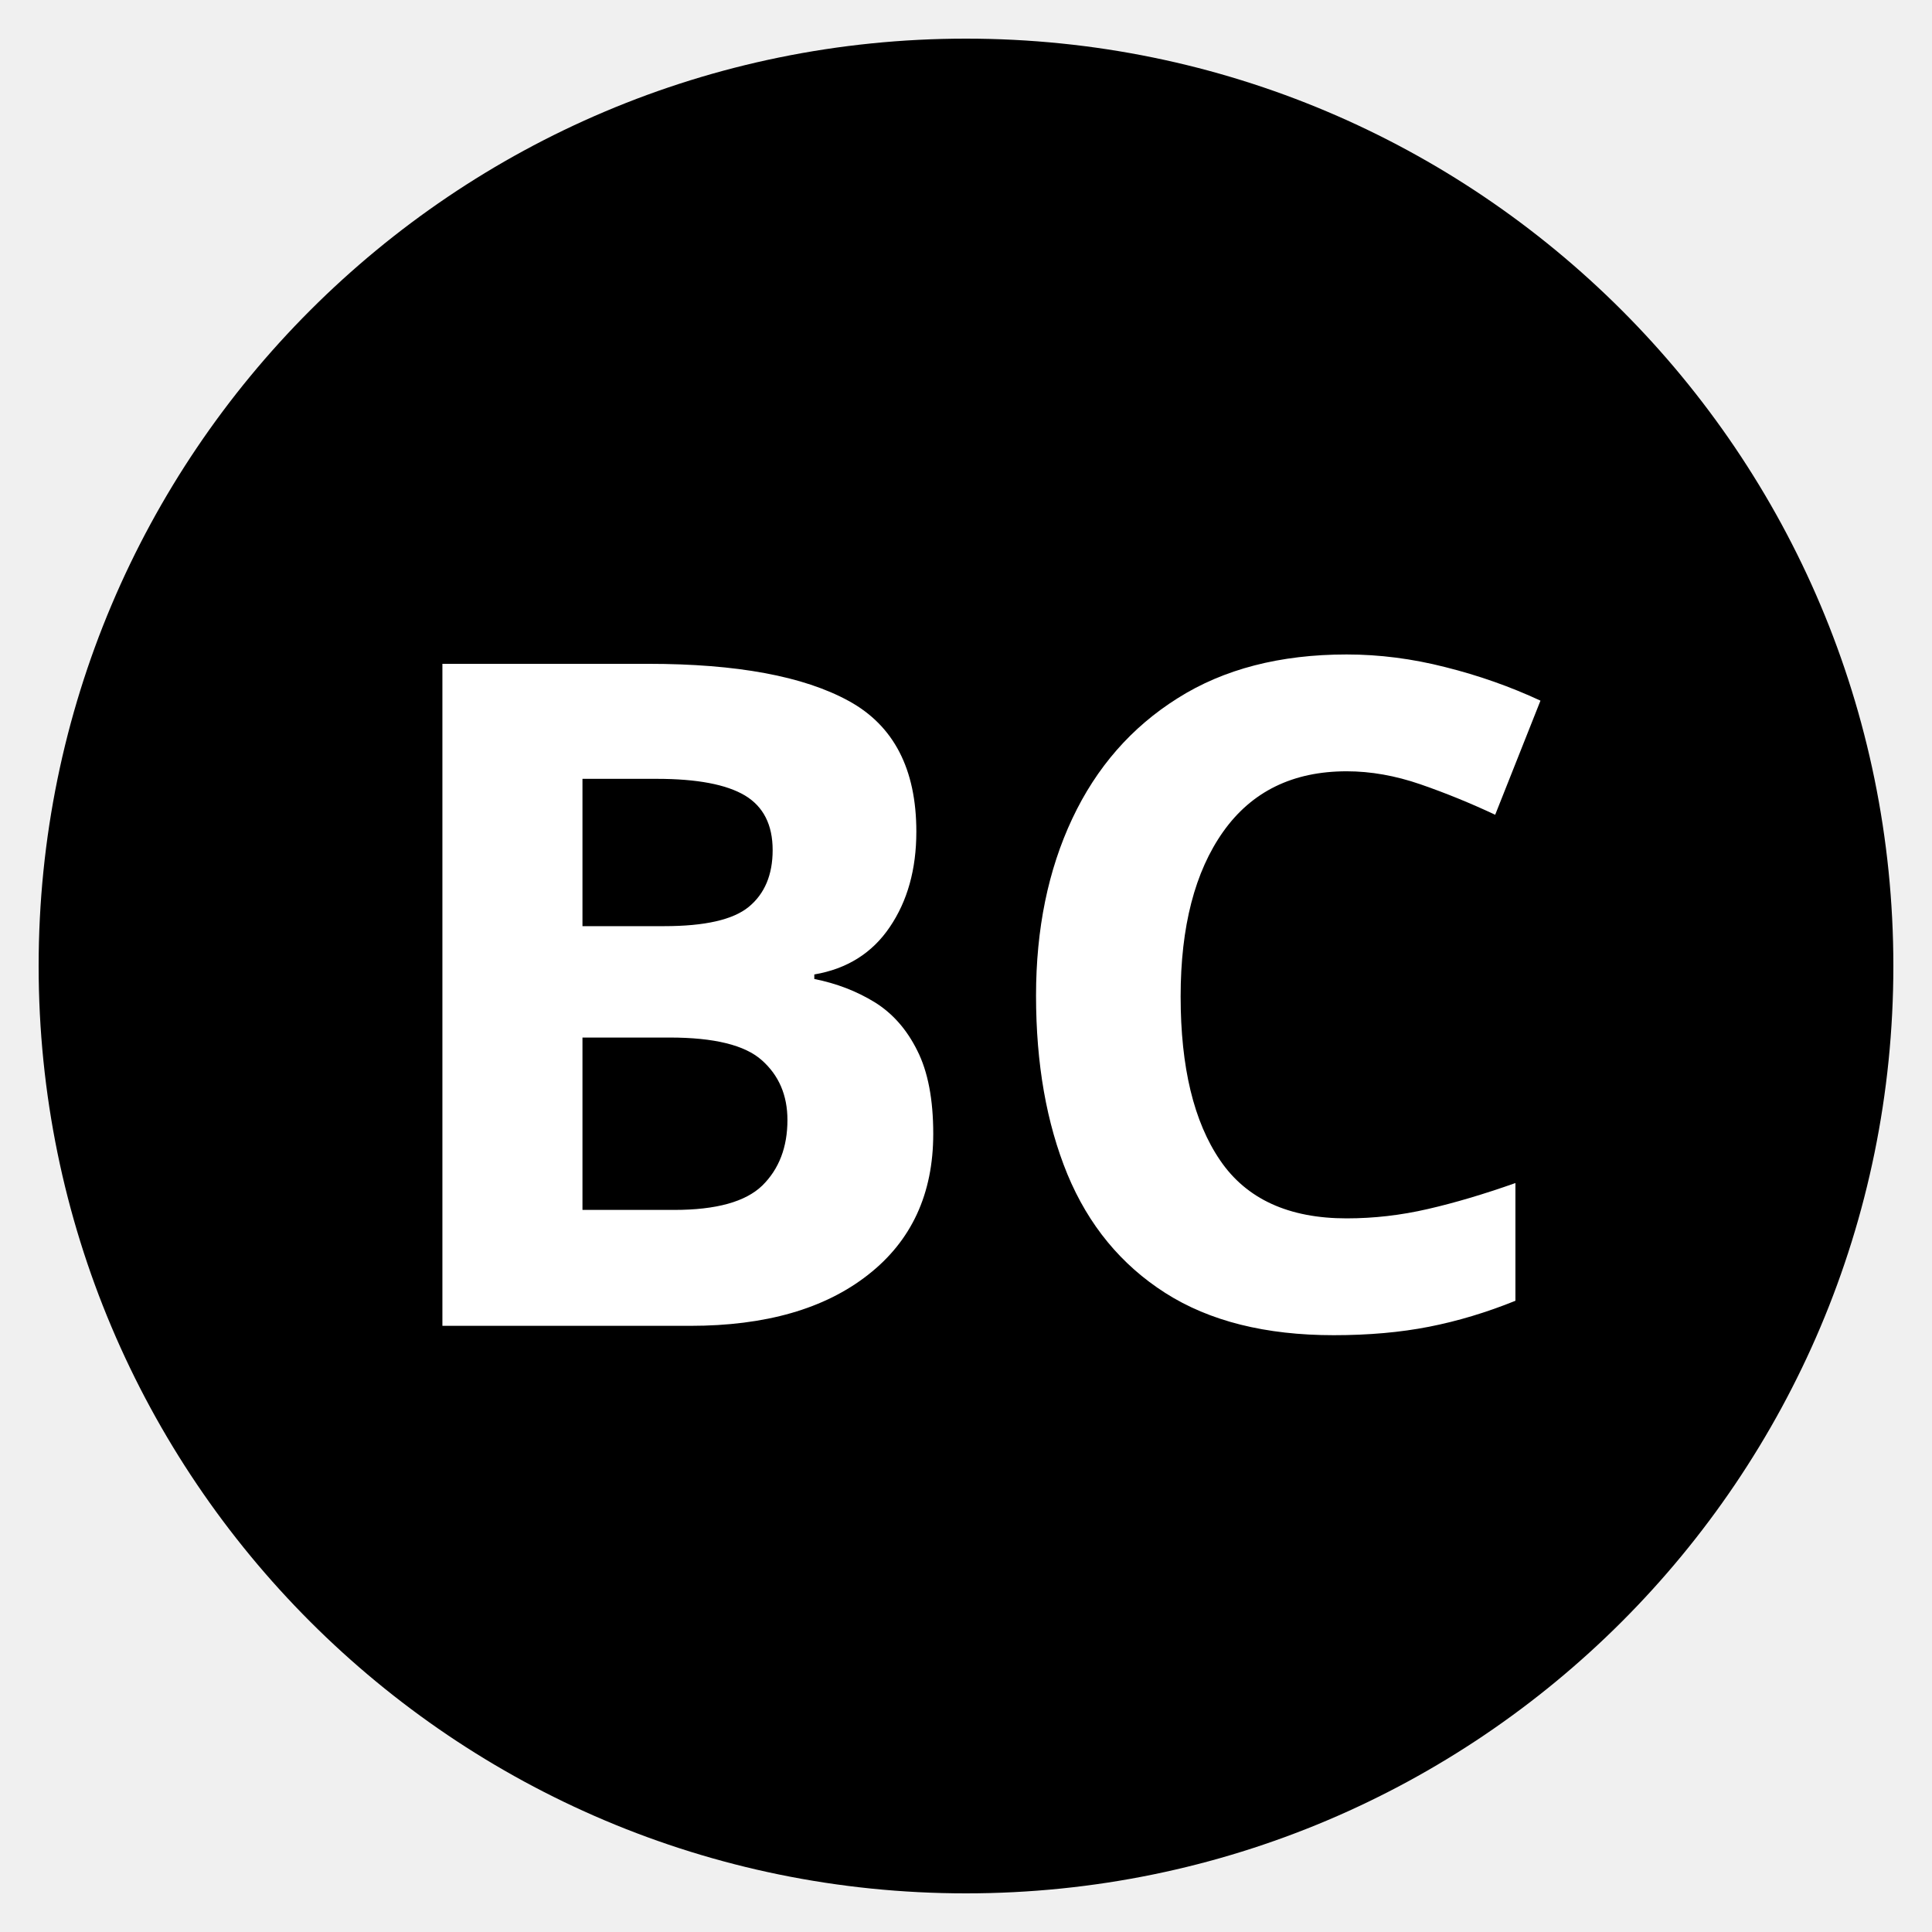
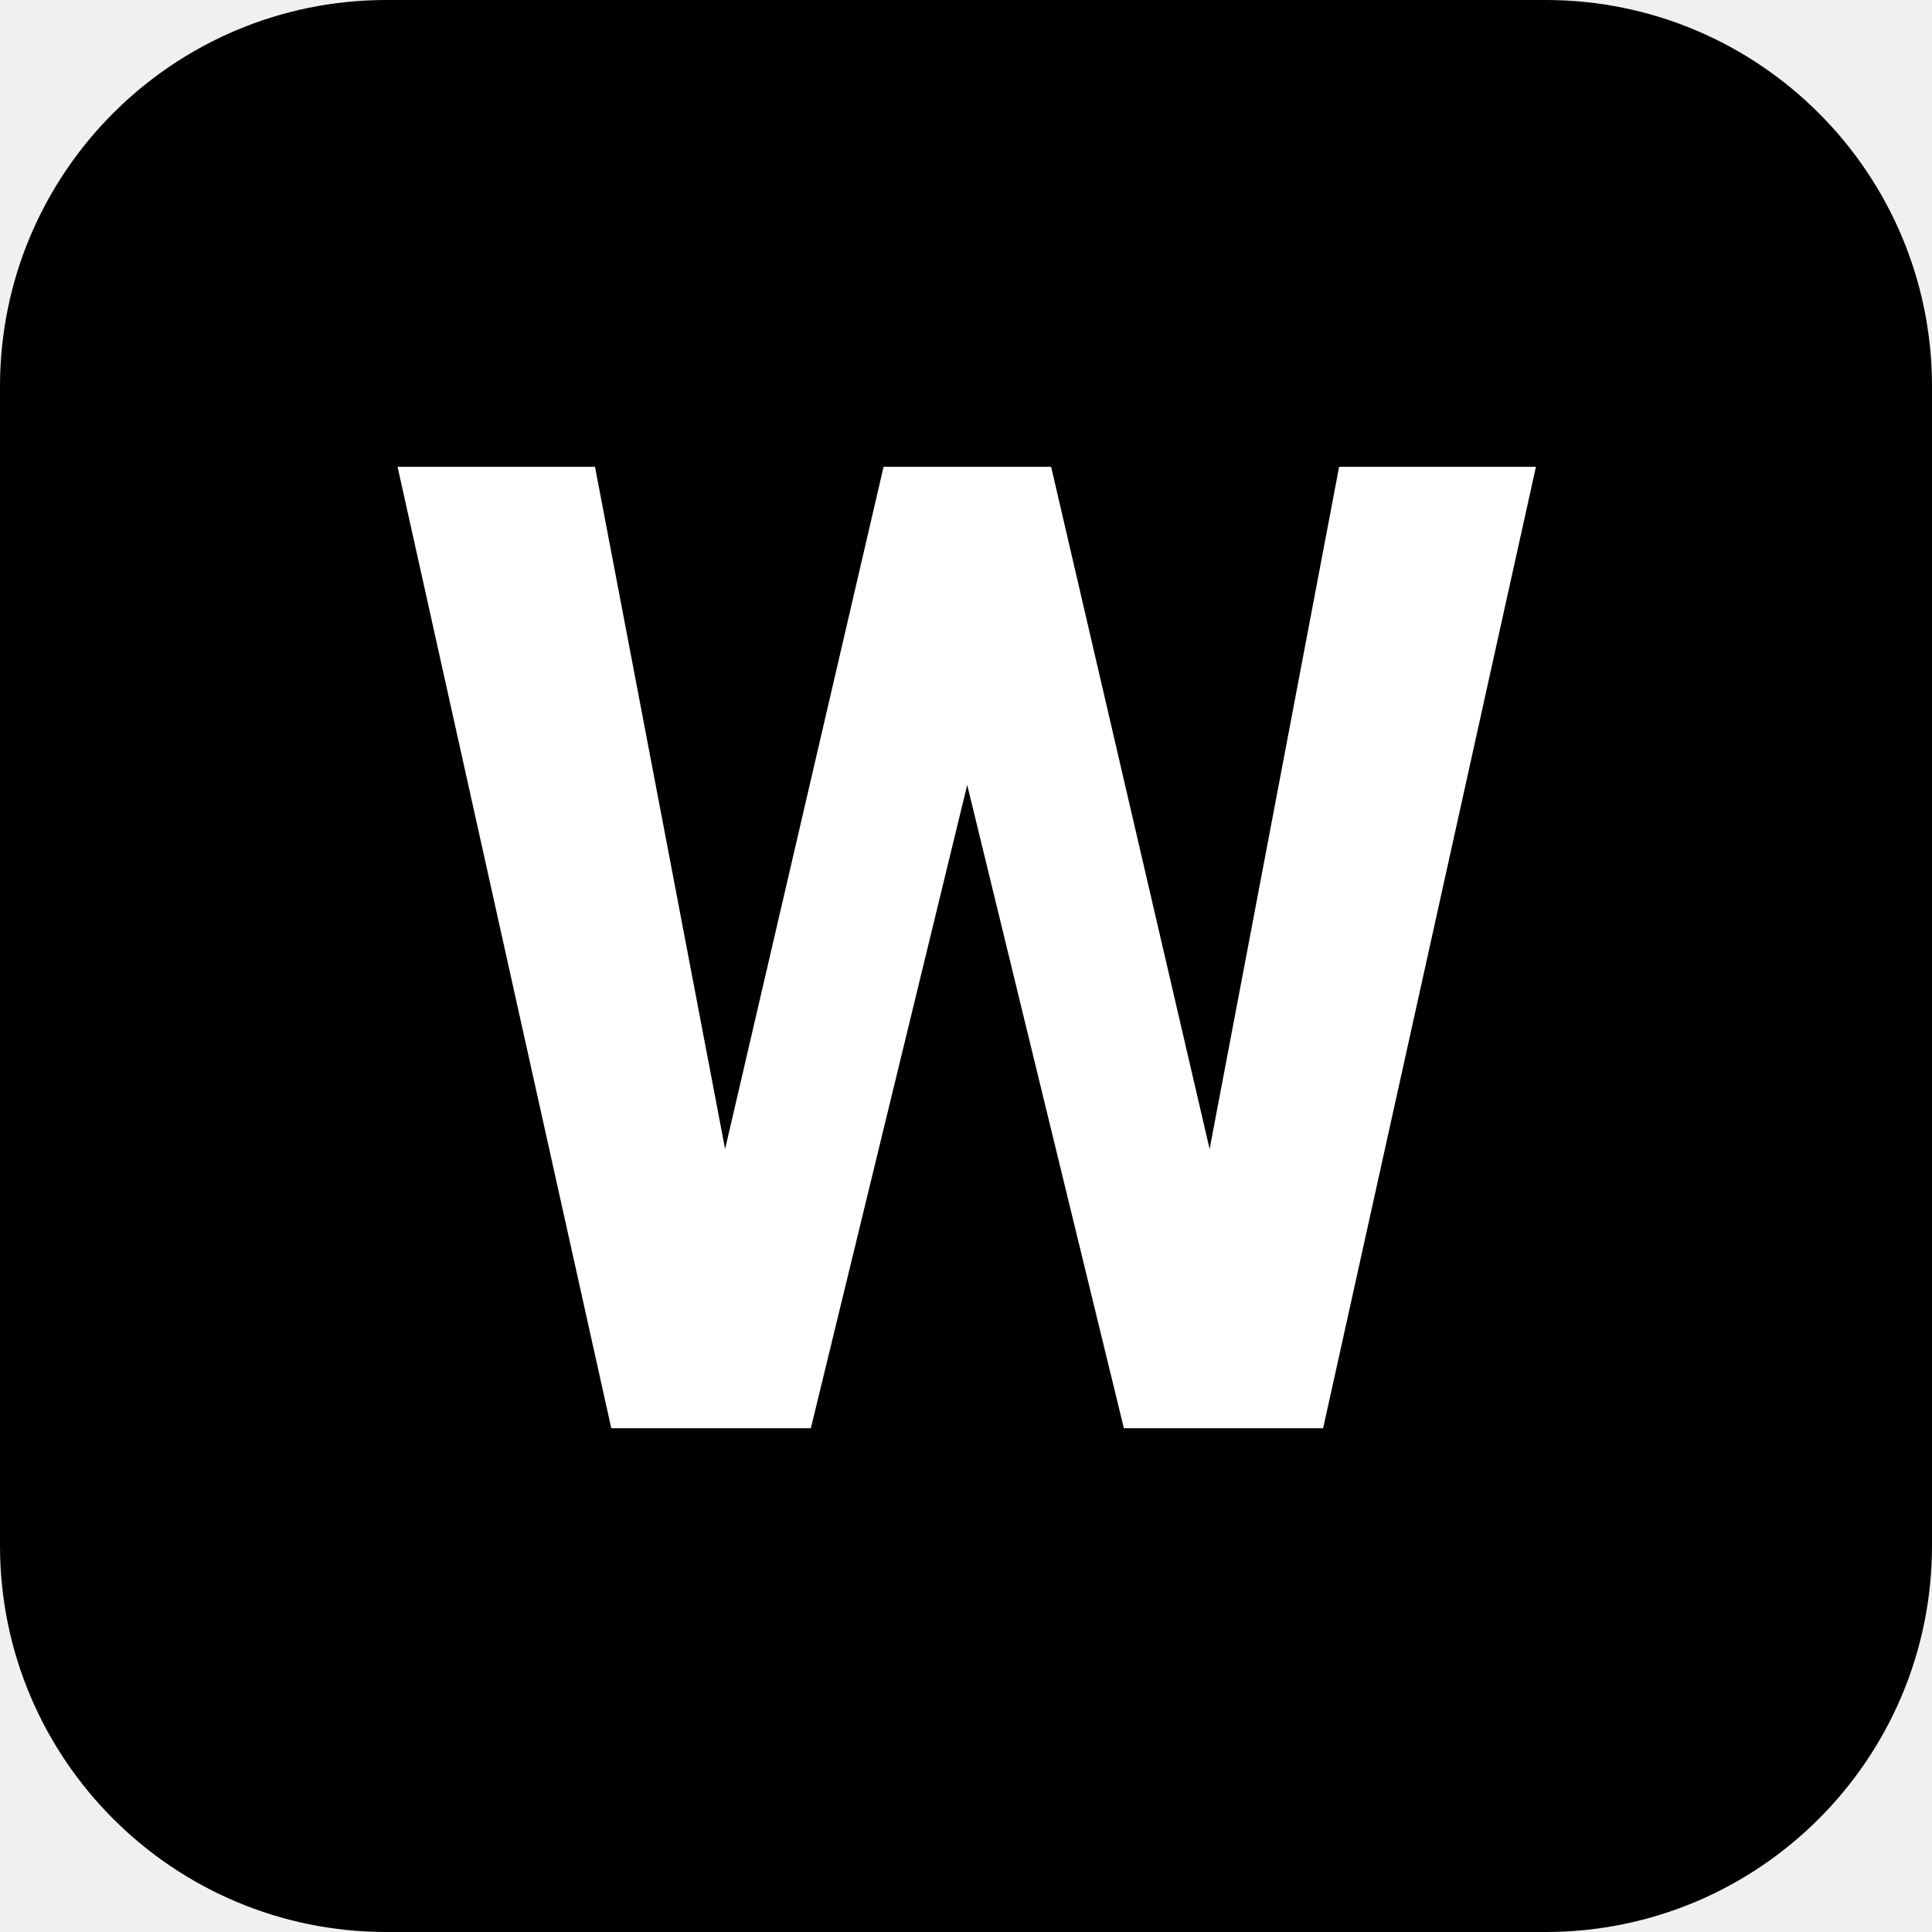
- <svg xmlns="http://www.w3.org/2000/svg" width="100" height="100" viewBox="0 0 100 100">
-   <circle cx="50" cy="50" r="48" fill="black" />
-   <text x="50%" y="50%" dominant-baseline="central" text-anchor="middle" fill="white" font-size="48" font-family="system-ui, sans-serif" font-weight="600">
-     BC
-   </text>
+ <svg xmlns="http://www.w3.org/2000/svg" width="100" height="100" viewBox="0 0 100 100" fill="none">
+   <rect width="100" height="100" rx="20" ry="20" fill="black" />
+   <text x="50%" y="50%" dominant-baseline="central" text-anchor="middle" font-family="system-ui, -apple-system, BlinkMacSystemFont, 'Segoe UI', Roboto, Oxygen, Ubuntu, Cantarell, 'Open Sans', 'Helvetica Neue', sans-serif" font-size="70" font-weight="bold" fill="white">
+         W
+     </text>
</svg>
